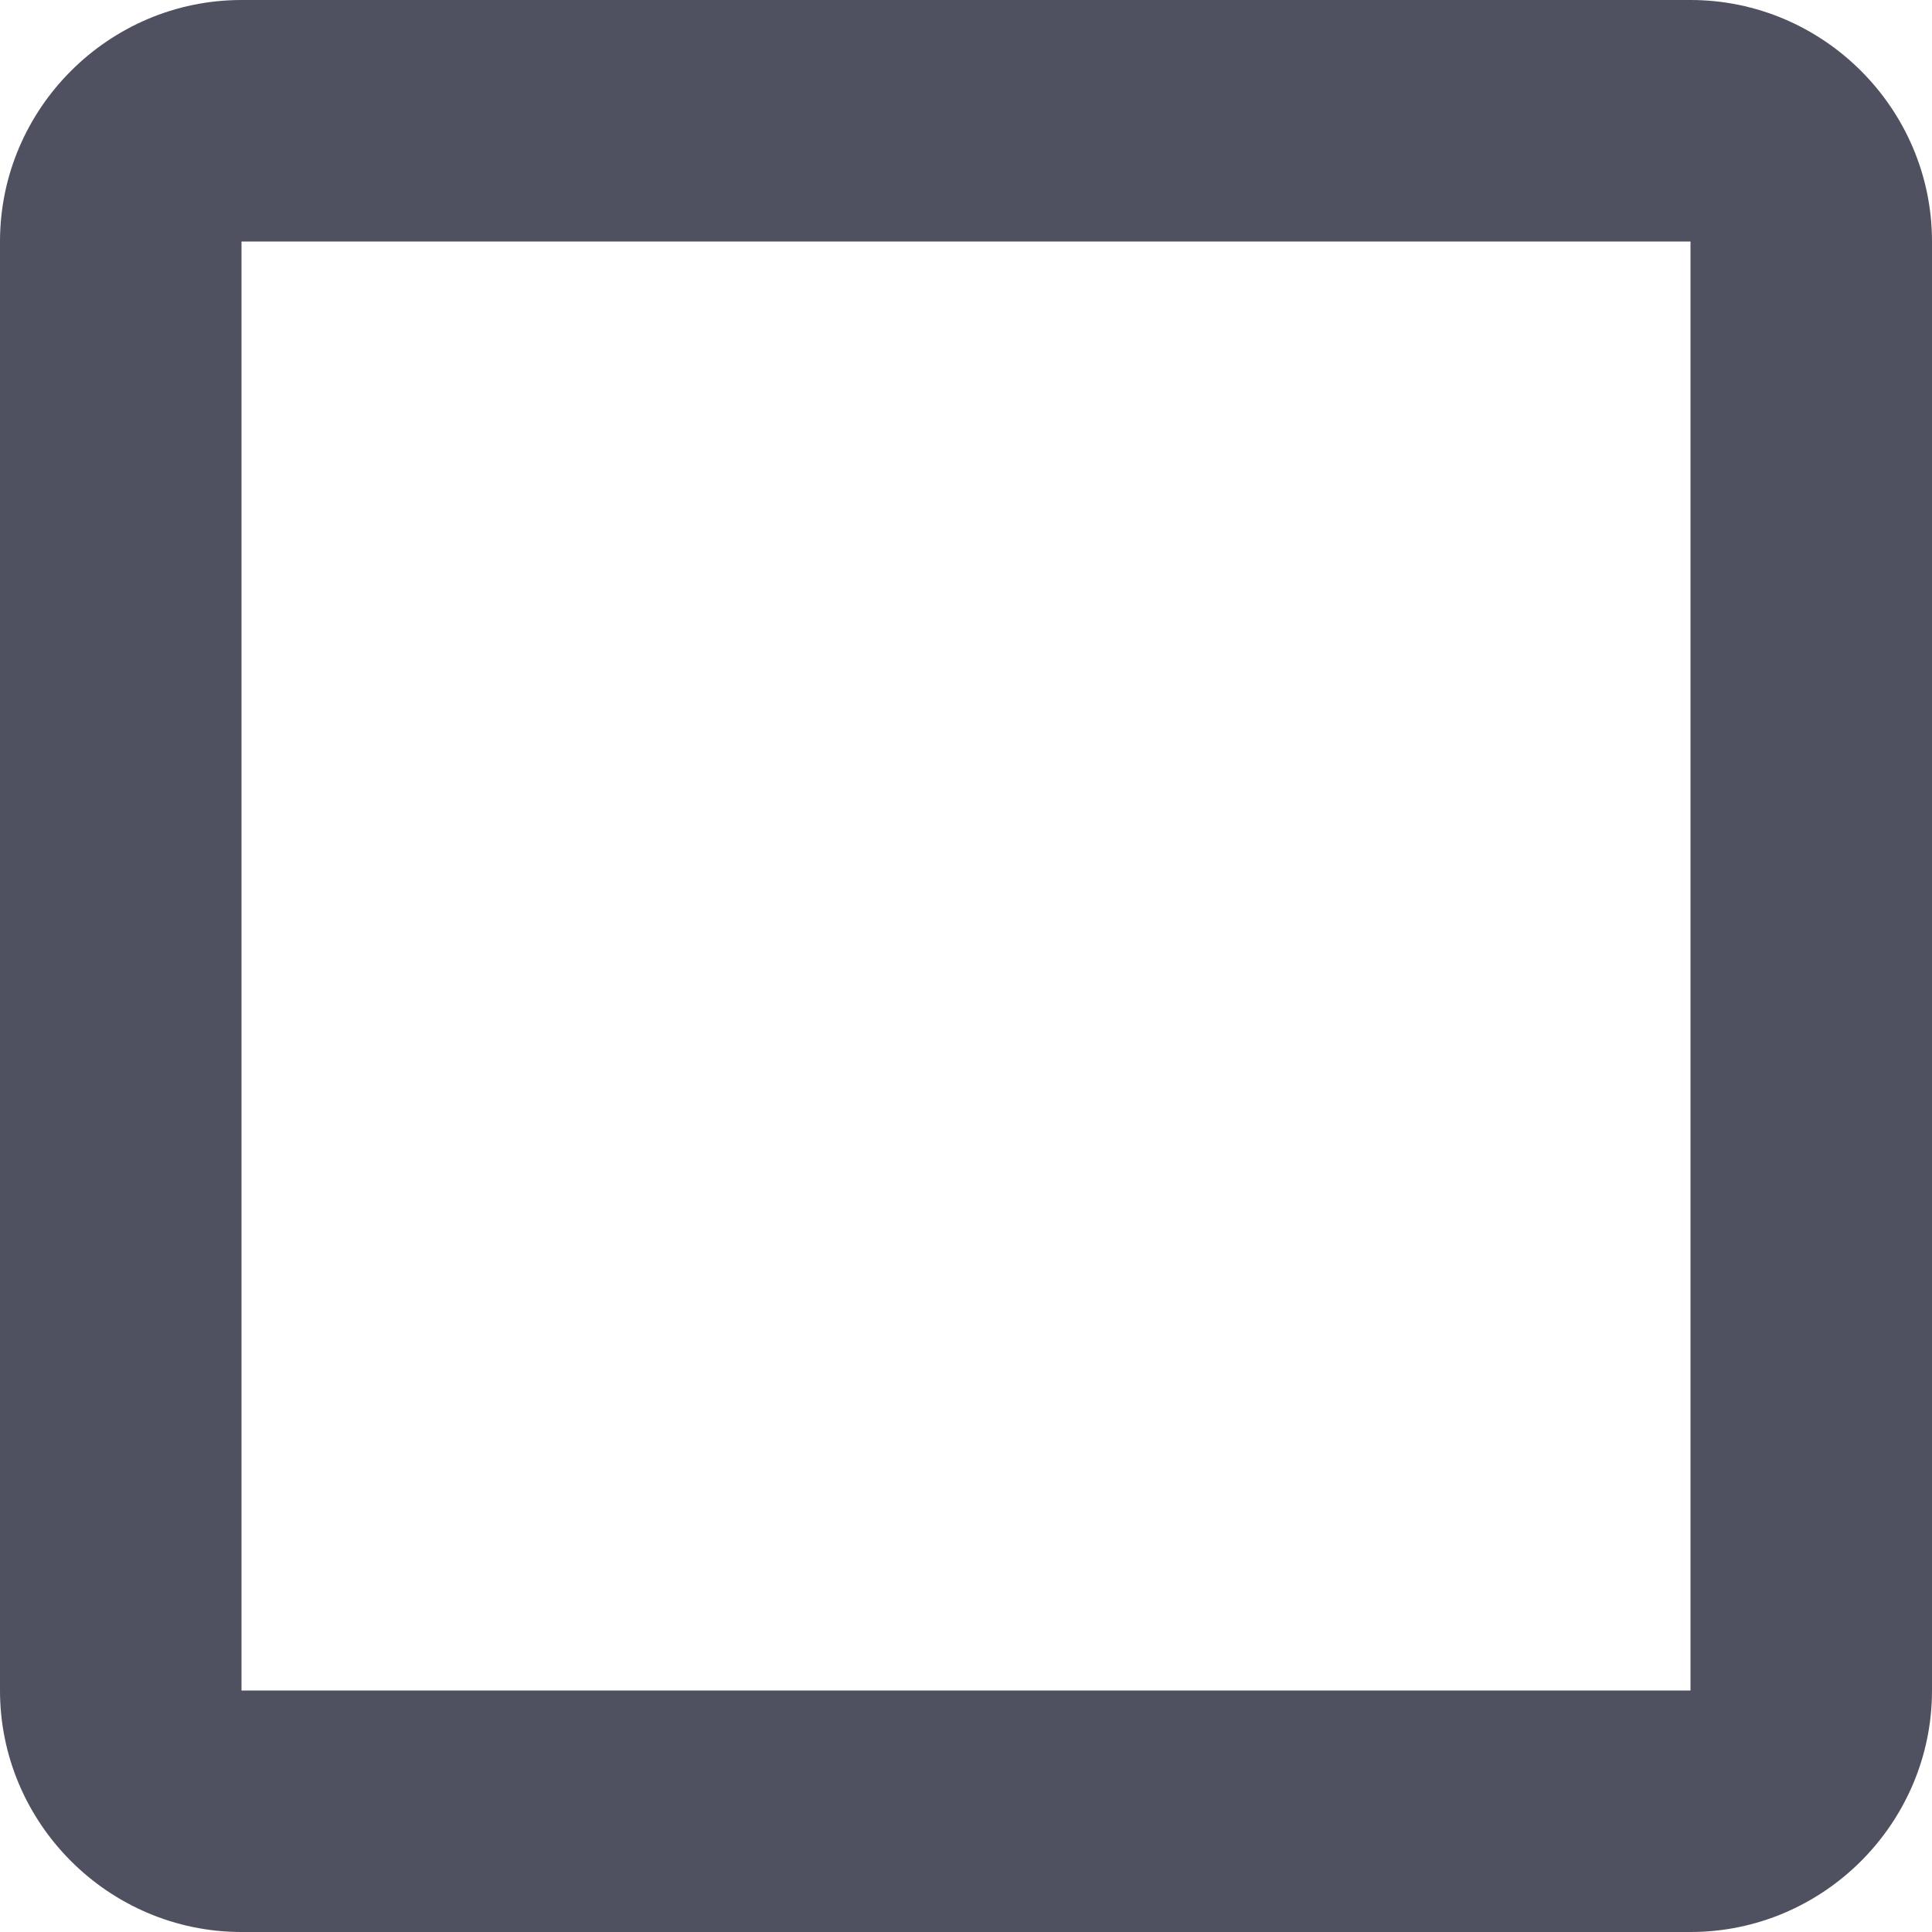
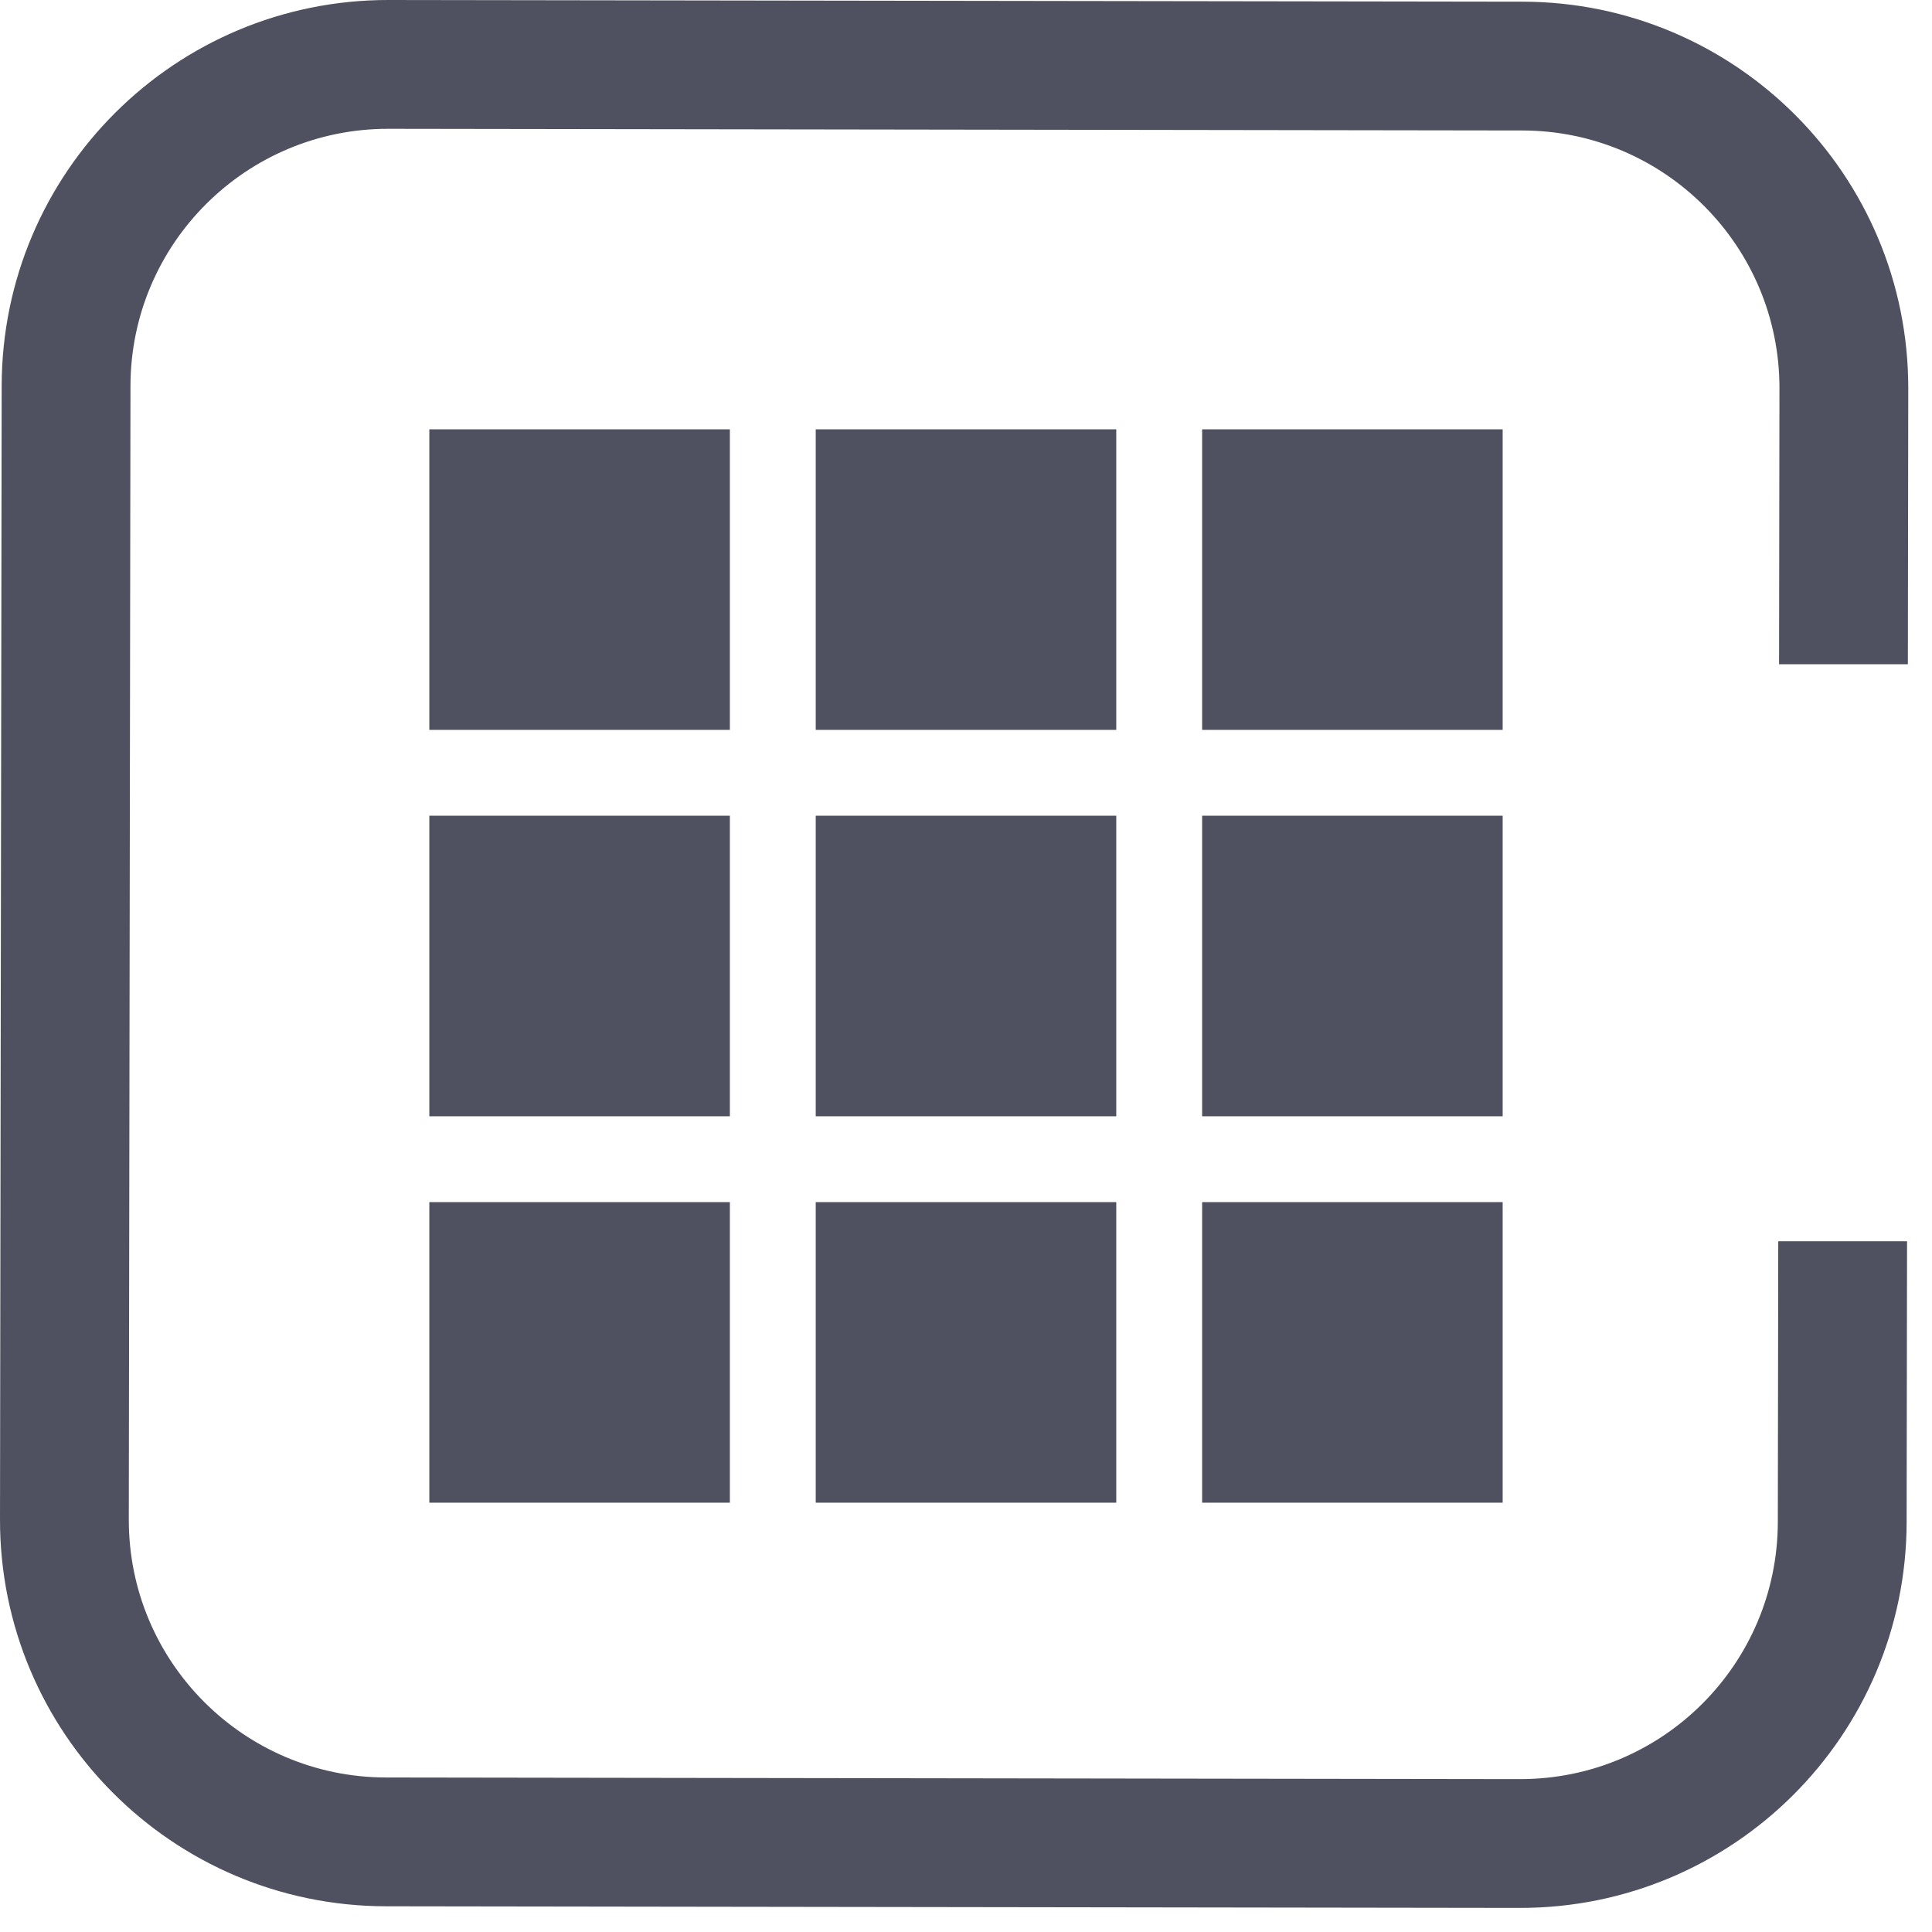
- <svg xmlns="http://www.w3.org/2000/svg" version="1.1" width="32" height="32" viewBox="0 0 32 32" fill="#505160">
-   <path d="M28 0h-24c-2.2 0-4 1.8-4 4v24c0 2.2 1.8 4 4 4h24c2.2 0 4-1.8 4-4v-24c0-2.2-1.8-4-4-4zM28 28h-24v-24h24v24z" />
+ <svg xmlns="http://www.w3.org/2000/svg" width="45" height="45" viewBox="0 0 45 45" fill="none">
+   <path fill-rule="evenodd" clip-rule="evenodd" d="M35.461 0.039L9.052 4.29741e-06C4.081 -0.007 0.046 4.016 0.039 8.987L1.97712e-05 35.388C-0.007 40.358 4.016 44.393 8.987 44.401L35.396 44.439C40.367 44.446 44.402 40.423 44.409 35.452L44.419 28.912H41.419L41.409 35.448C41.404 38.762 38.714 41.444 35.4 41.439L8.991 41.401C5.678 41.396 2.995 38.706 3 35.392L3.039 8.991C3.043 5.678 5.734 2.995 9.047 3L35.456 3.039C38.77 3.043 41.452 5.734 41.447 9.047L41.438 15.471H44.438L44.447 9.052C44.455 4.081 40.431 0.046 35.461 0.039ZM17 28H10V35H17V28ZM28 28H35V35H28V28ZM26 28H19V35H26V28ZM10 10H17V17H10V10ZM35 10H28V17H35V10ZM19 10H26V17H19V10ZM17 19H10V26H17V19ZM28 19H35V26H28V19ZM26 19H19V26H26V19Z" fill="#505160" />
</svg>
